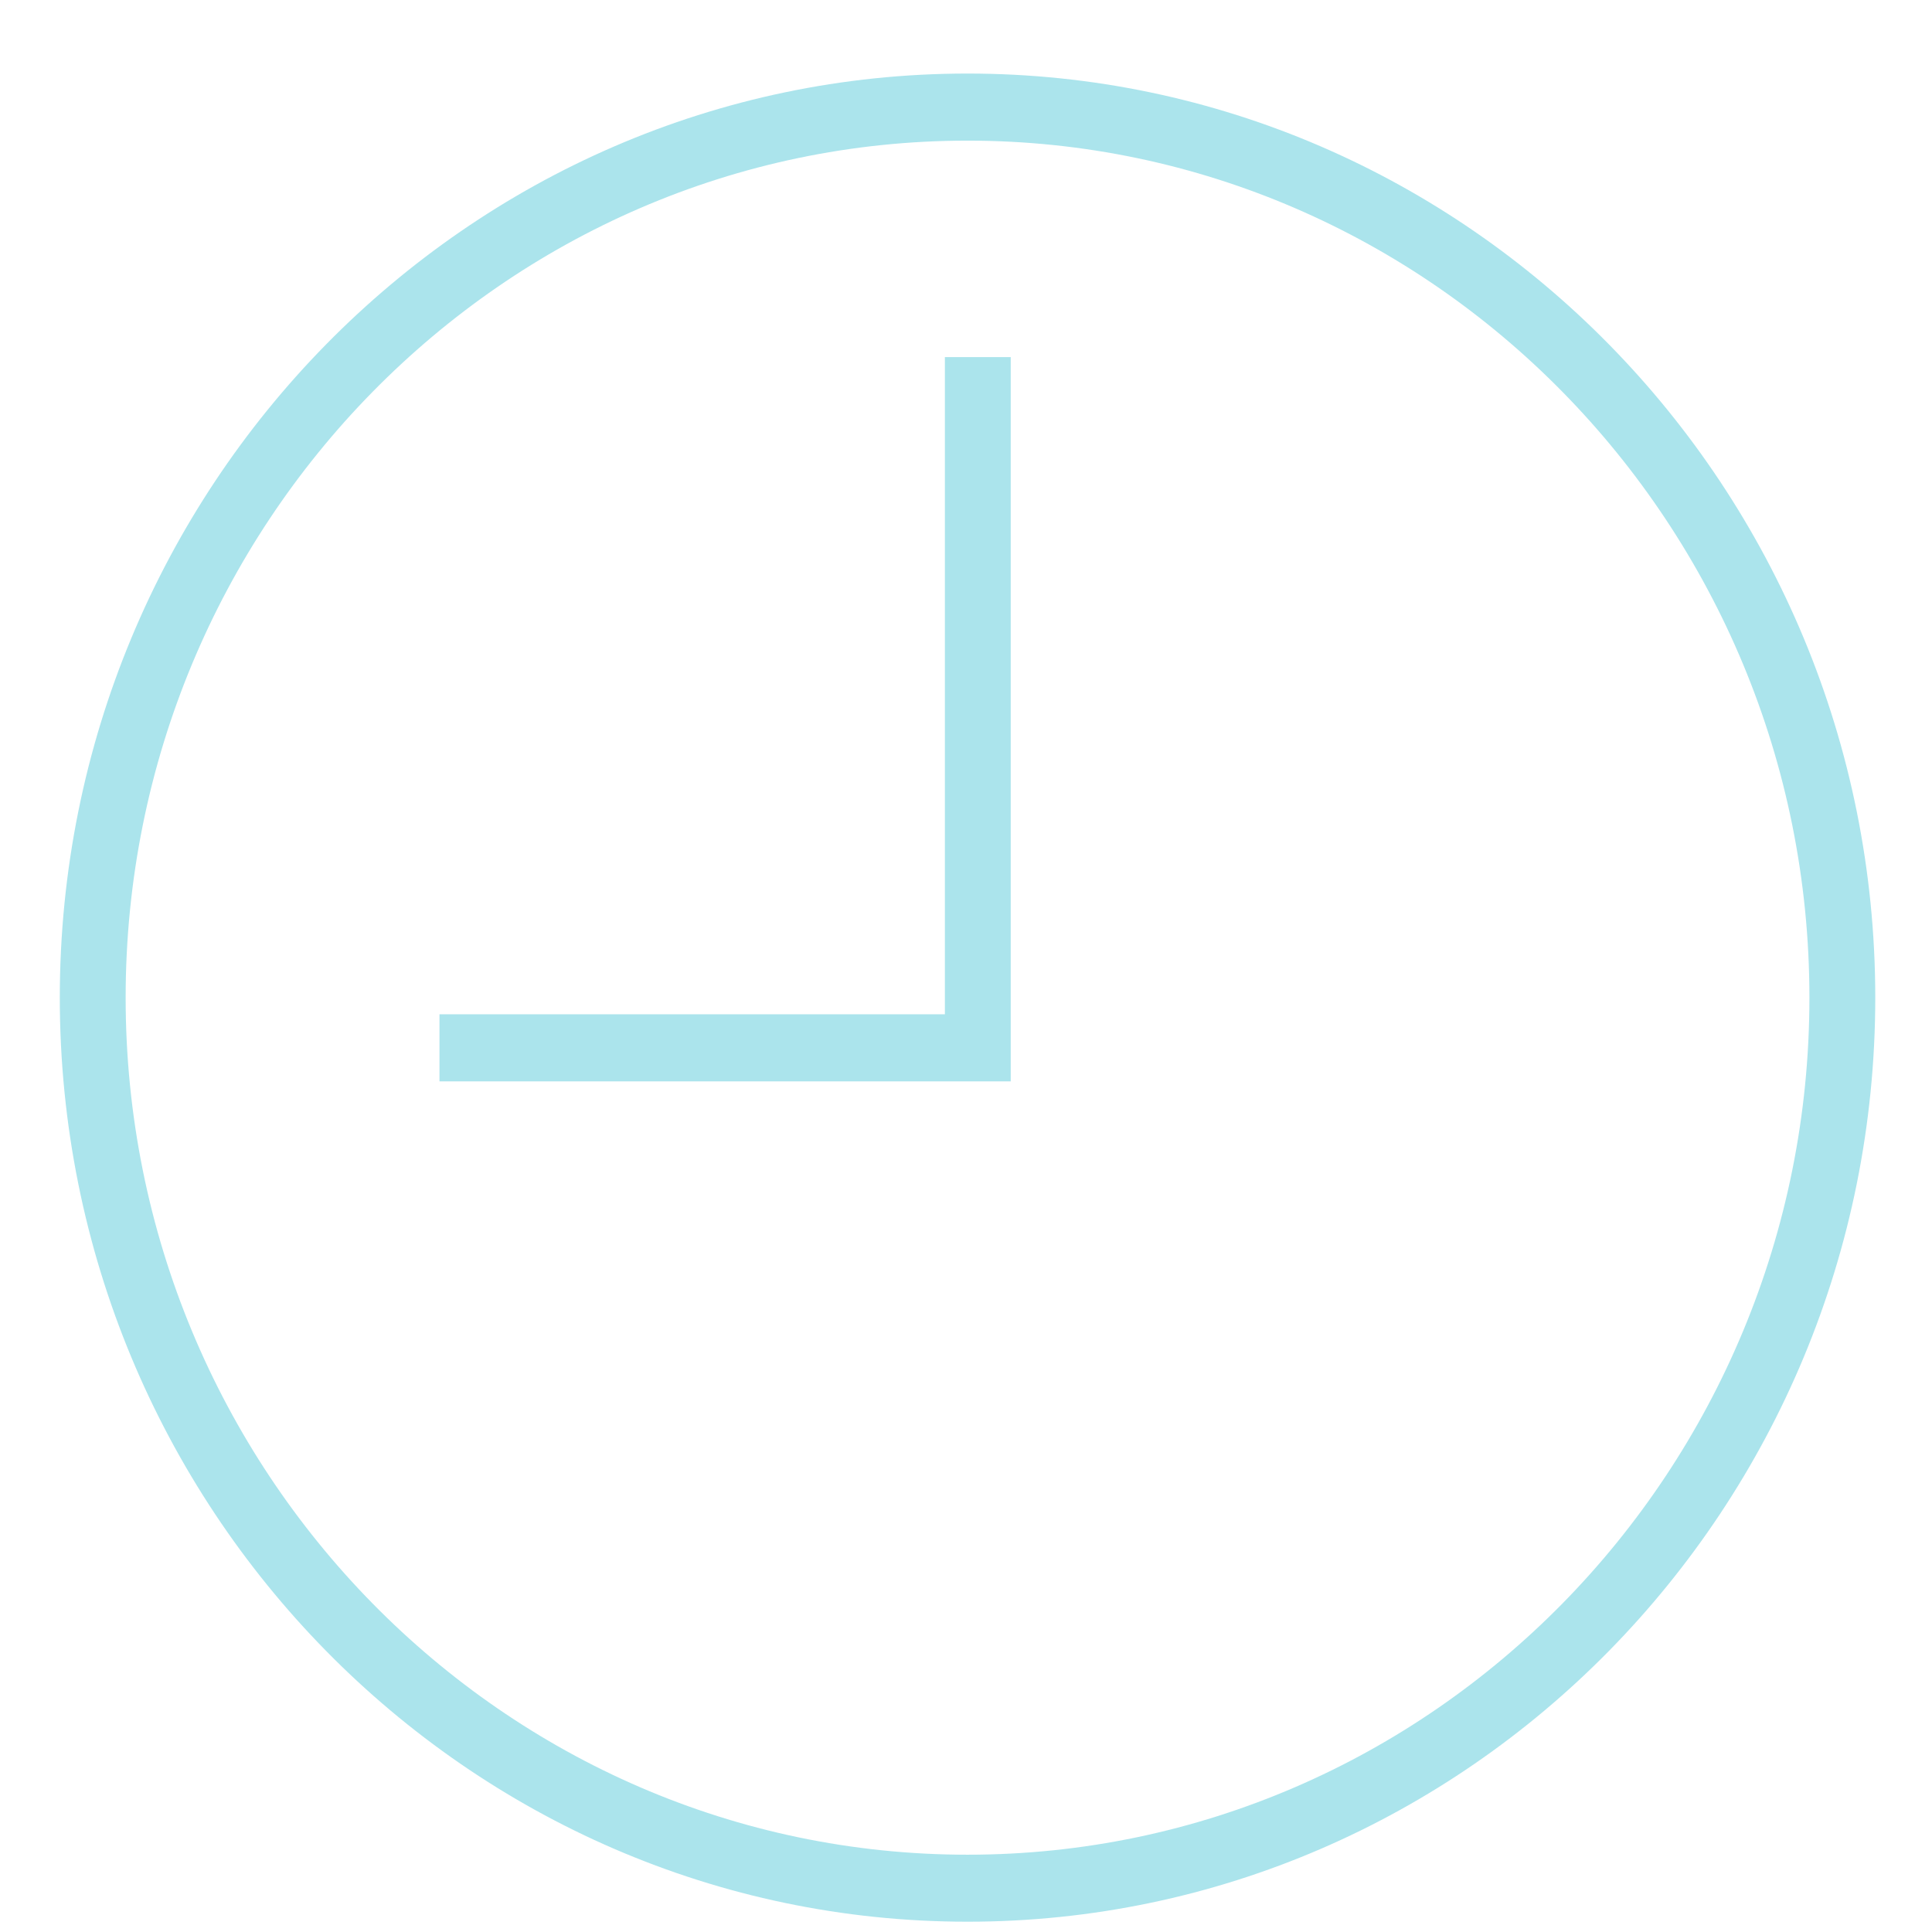
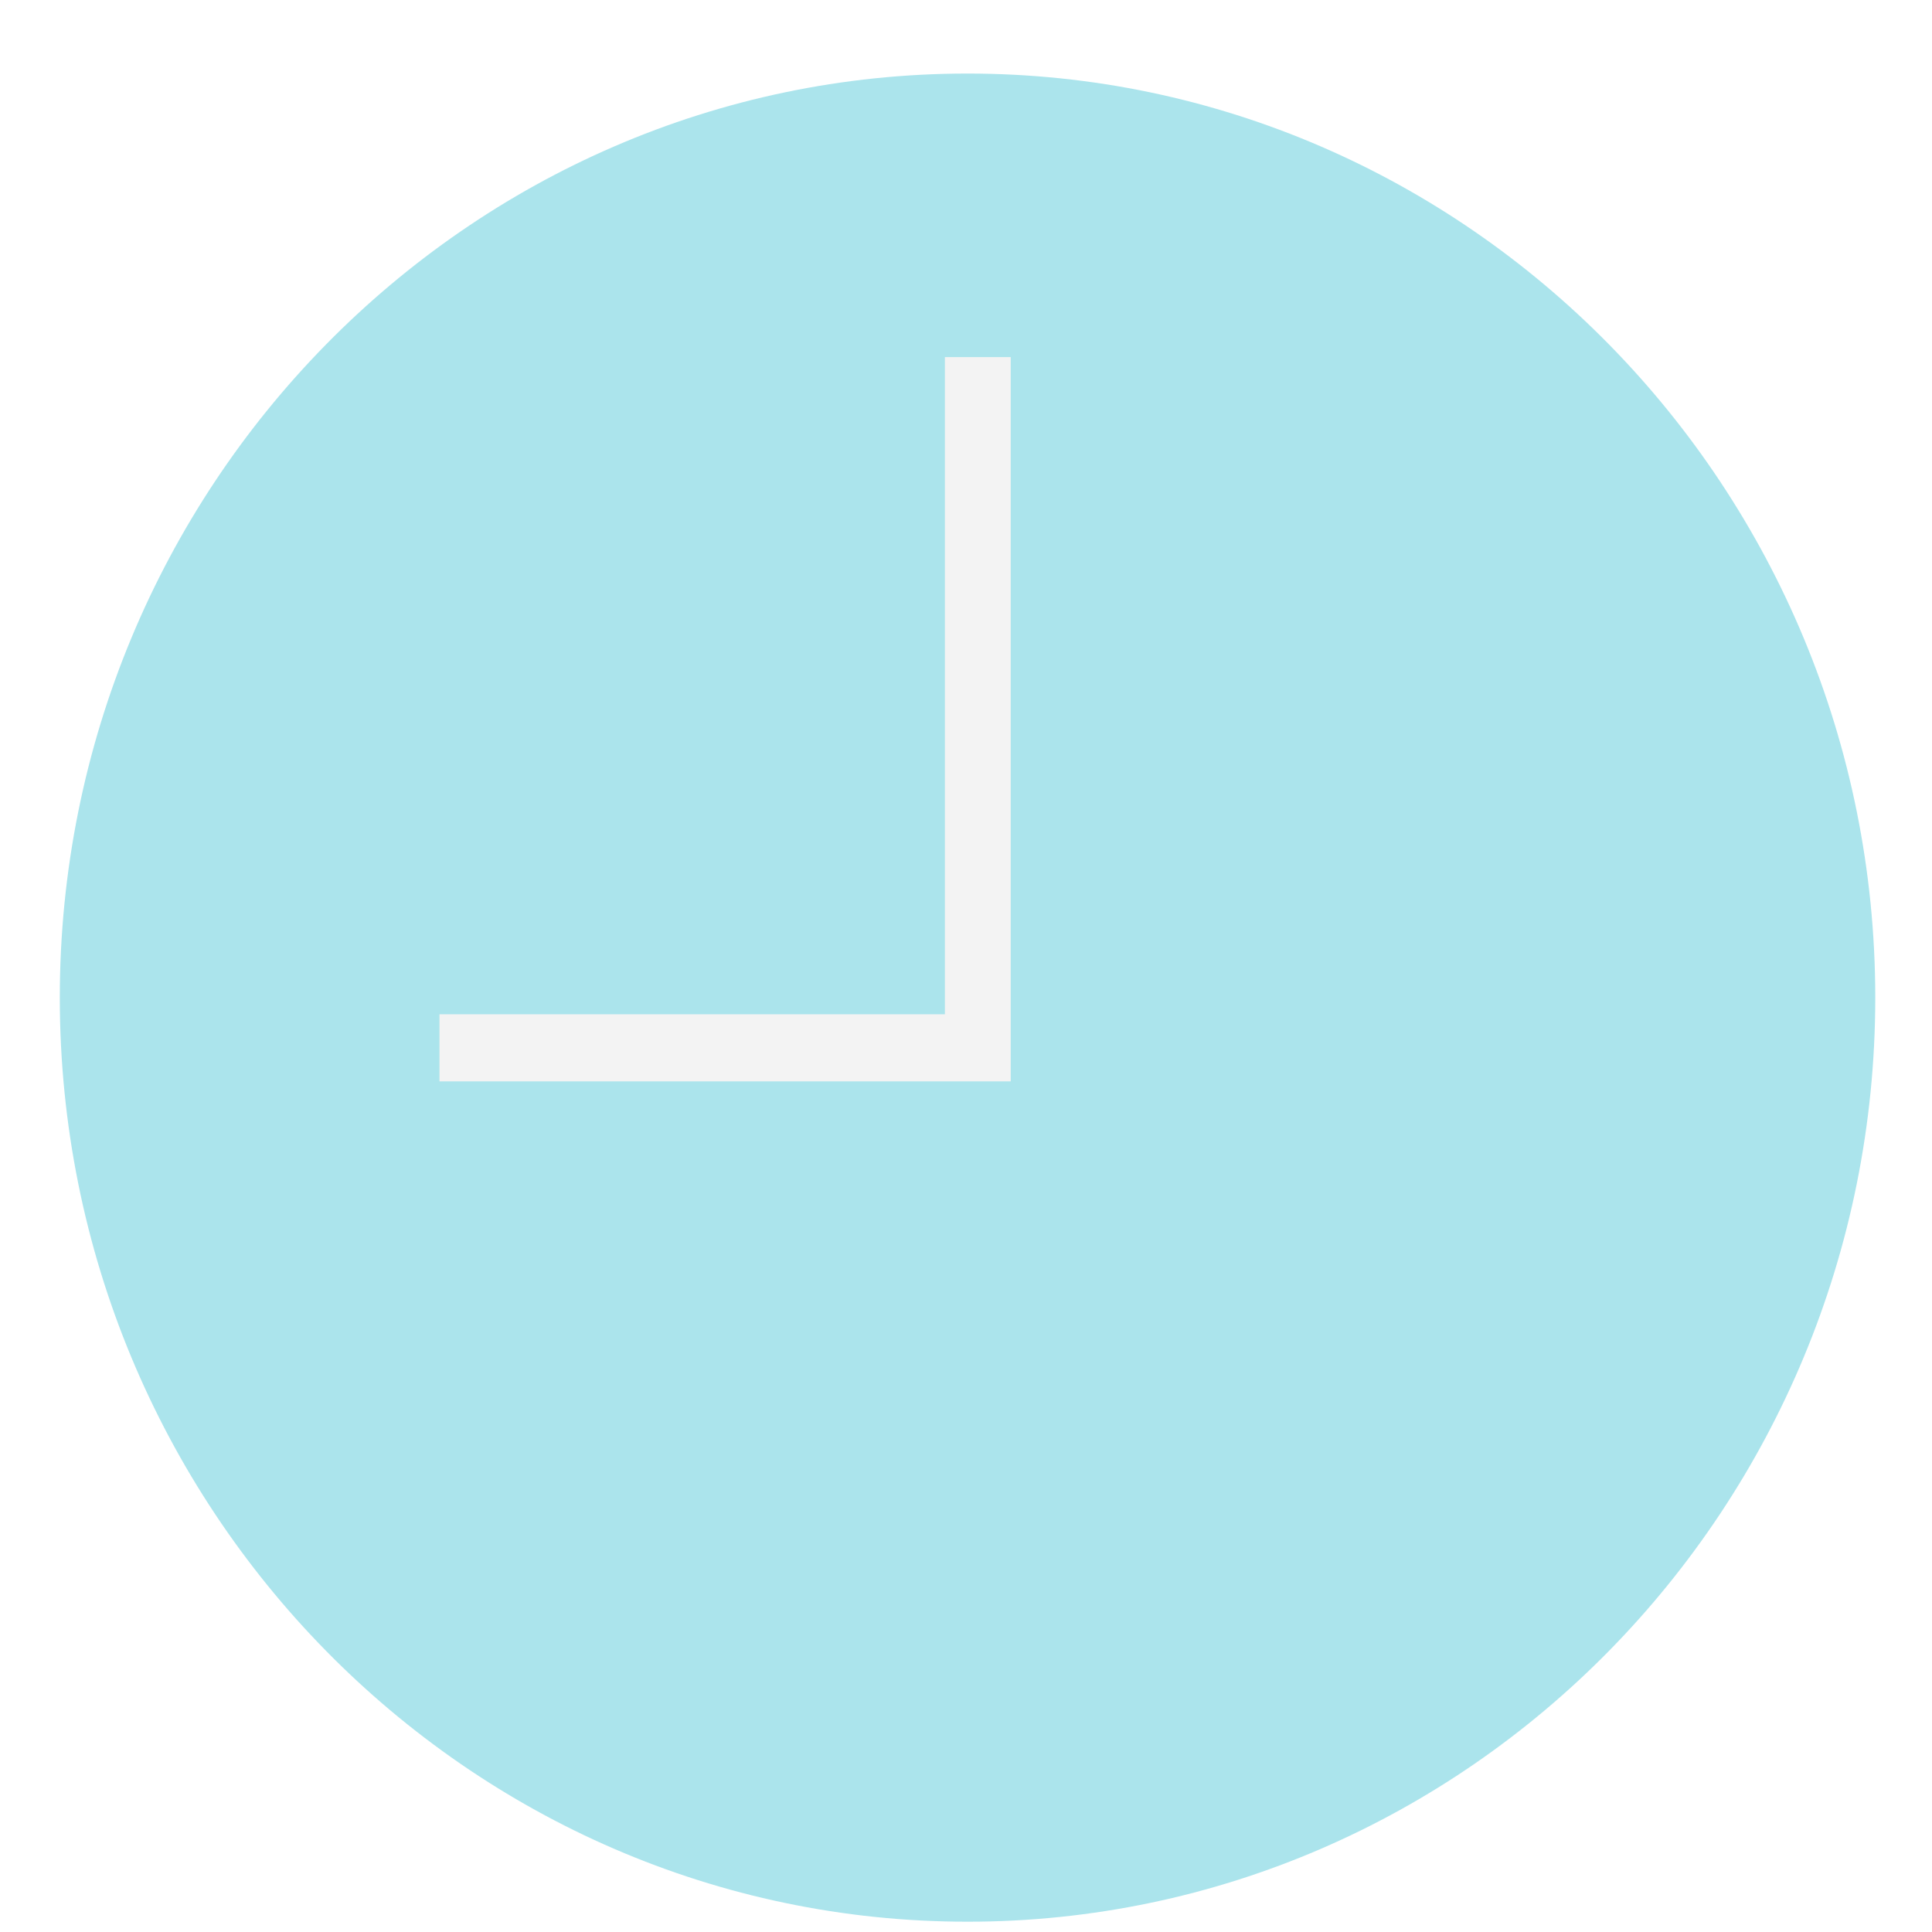
<svg xmlns="http://www.w3.org/2000/svg" width="25px" height="25px" viewBox="0 0 25 25" version="1.1">
  <defs />
  <g id="Page-1" stroke="none" stroke-width="1" fill="none" fill-rule="evenodd">
-     <g id="Startscreen-2-Copy-16" transform="translate(-546, -314)" fill="#ABE4EC">
+     <g id="Startscreen-2-Copy-16" transform="translate(-546, -314)">
      <g id="Graph_Erdzeitalter_mouseover" transform="translate(546.3908, 314.3908)">
-         <path d="M12.129,24.476 C5.652,24.476 0.383,19.113 0.383,12.519 C0.383,5.926 5.652,0.561 12.129,0.561 C18.606,0.561 23.875,5.926 23.875,12.519 C23.875,19.113 18.606,24.476 12.129,24.476 L12.129,24.476 Z M12.129,1.429 C6.122,1.429 1.235,6.404 1.235,12.519 C1.235,18.634 6.122,23.609 12.129,23.609 C18.136,23.609 23.023,18.634 23.023,12.519 C23.023,6.404 18.136,1.429 12.129,1.429 L12.129,1.429 Z" id="Fill-1" />
-         <path d="M12.688,13.602 L5.296,13.602 L5.296,12.734 L11.836,12.734 L11.836,4.23 L12.688,4.23 L12.688,13.602" id="Fill-2" />
+         <path d="M12.129,24.476 C5.652,24.476 0.383,19.113 0.383,12.519 C0.383,5.926 5.652,0.561 12.129,0.561 C18.606,0.561 23.875,5.926 23.875,12.519 C23.875,19.113 18.606,24.476 12.129,24.476 L12.129,24.476 Z" id="Fill-1" fill="#ABE4EC" />
+         <path d="M12.688,13.602 L5.296,13.602 L5.296,12.734 L11.836,12.734 L11.836,4.23 L12.688,4.23 L12.688,13.602" id="Fill-2" fill="#F3F3F3" />
      </g>
    </g>
  </g>
</svg>
